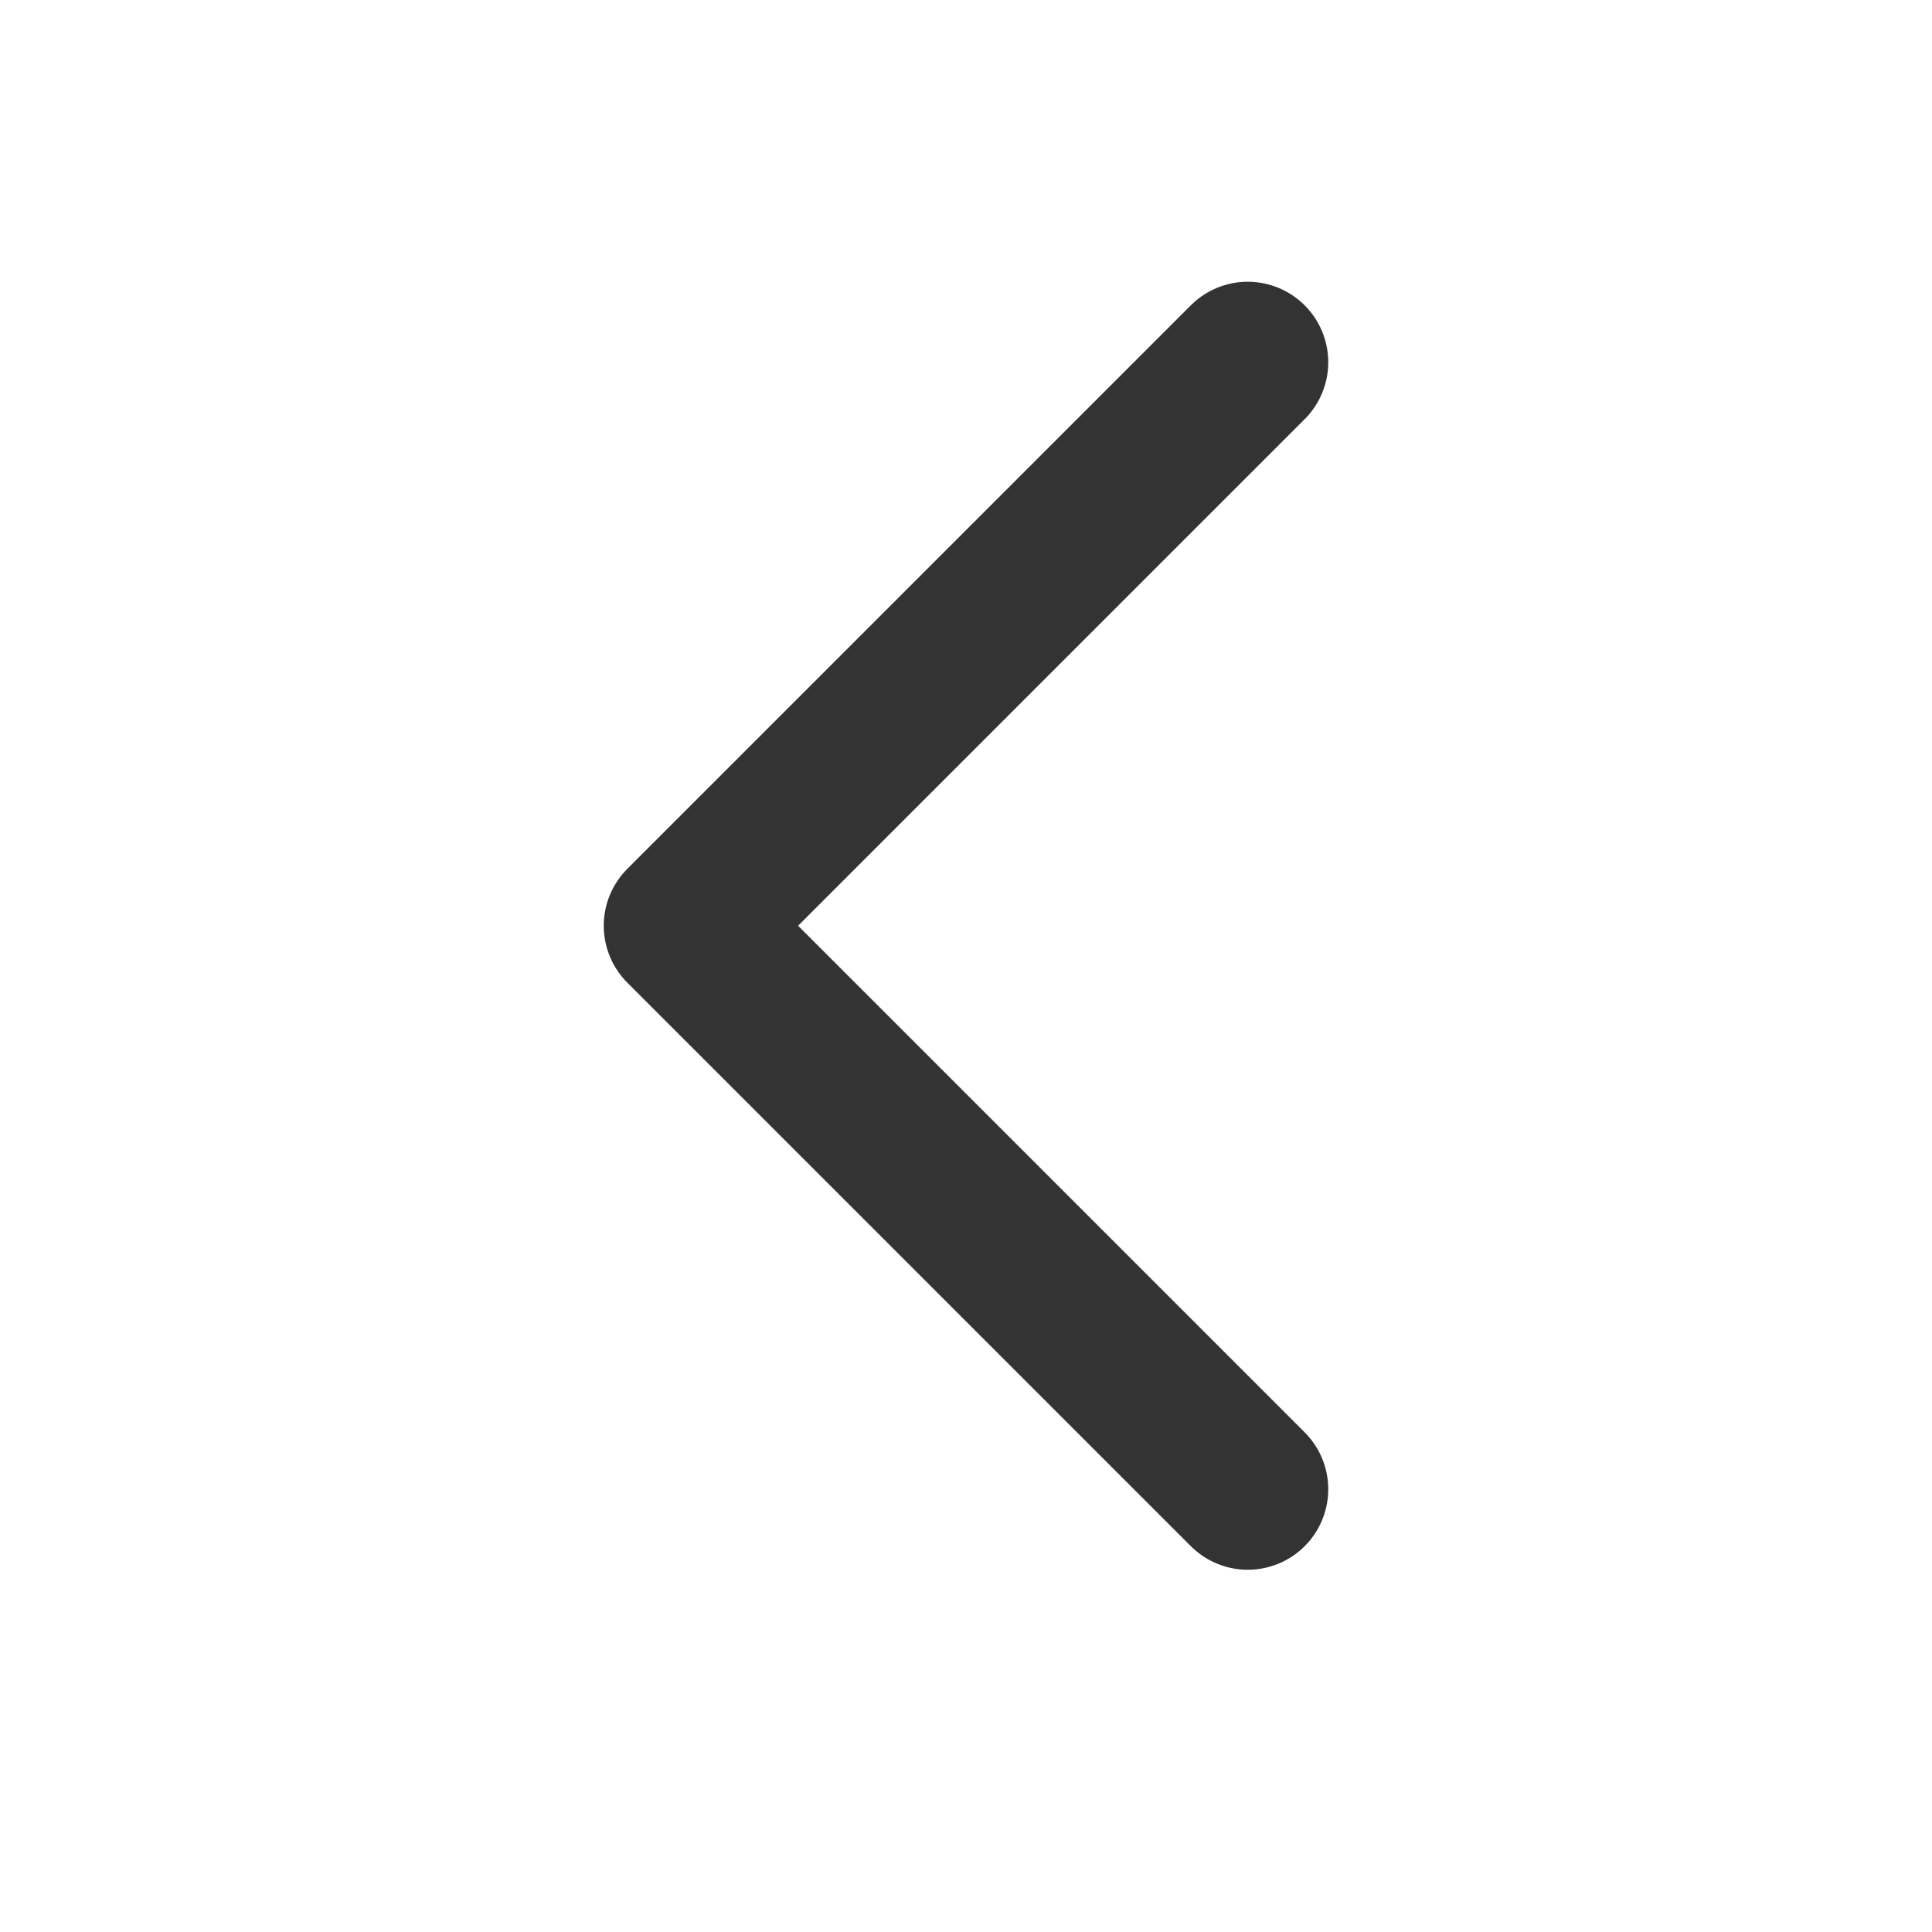
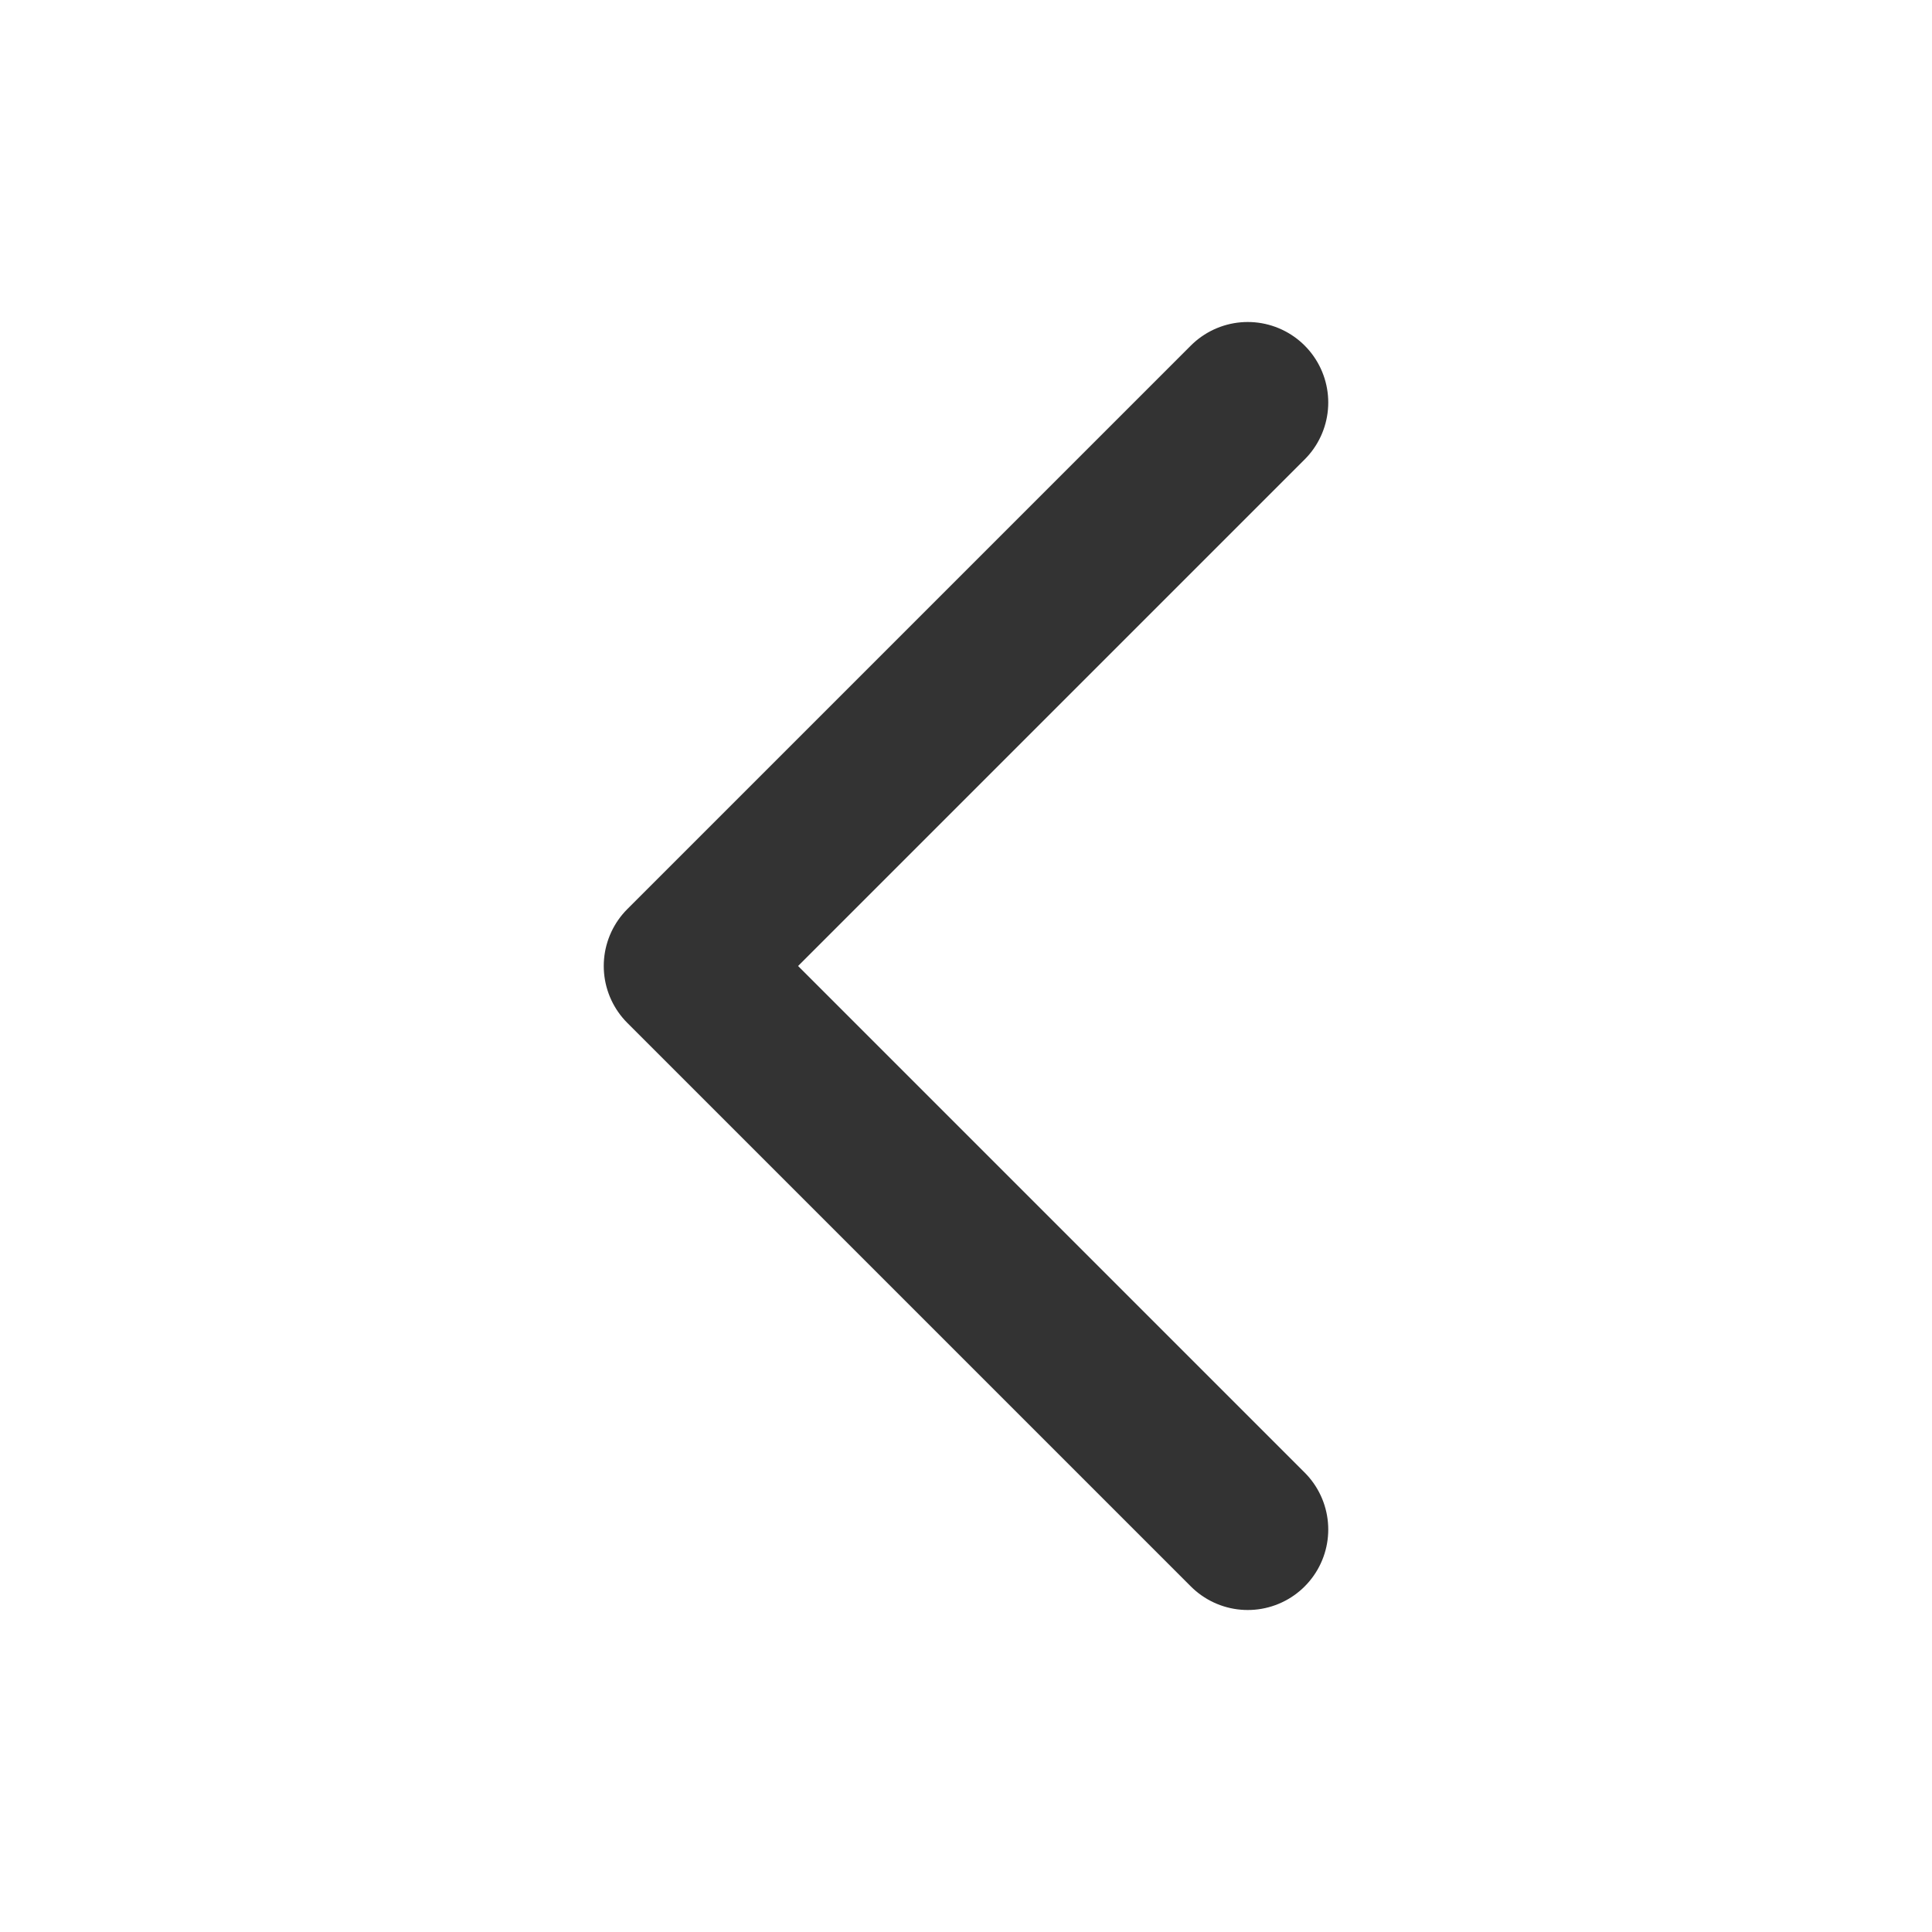
<svg xmlns="http://www.w3.org/2000/svg" width="24" height="24" fill="none" viewBox="0 0 24 24">
-   <path stroke="#333" stroke-linecap="round" stroke-linejoin="round" stroke-width="2" d="M15.5 18.5l-7-7 7-7" />
+   <path stroke="#333" stroke-linecap="round" stroke-linejoin="round" stroke-width="2" d="M15.5 19l-7-7 7-7" />
</svg>
